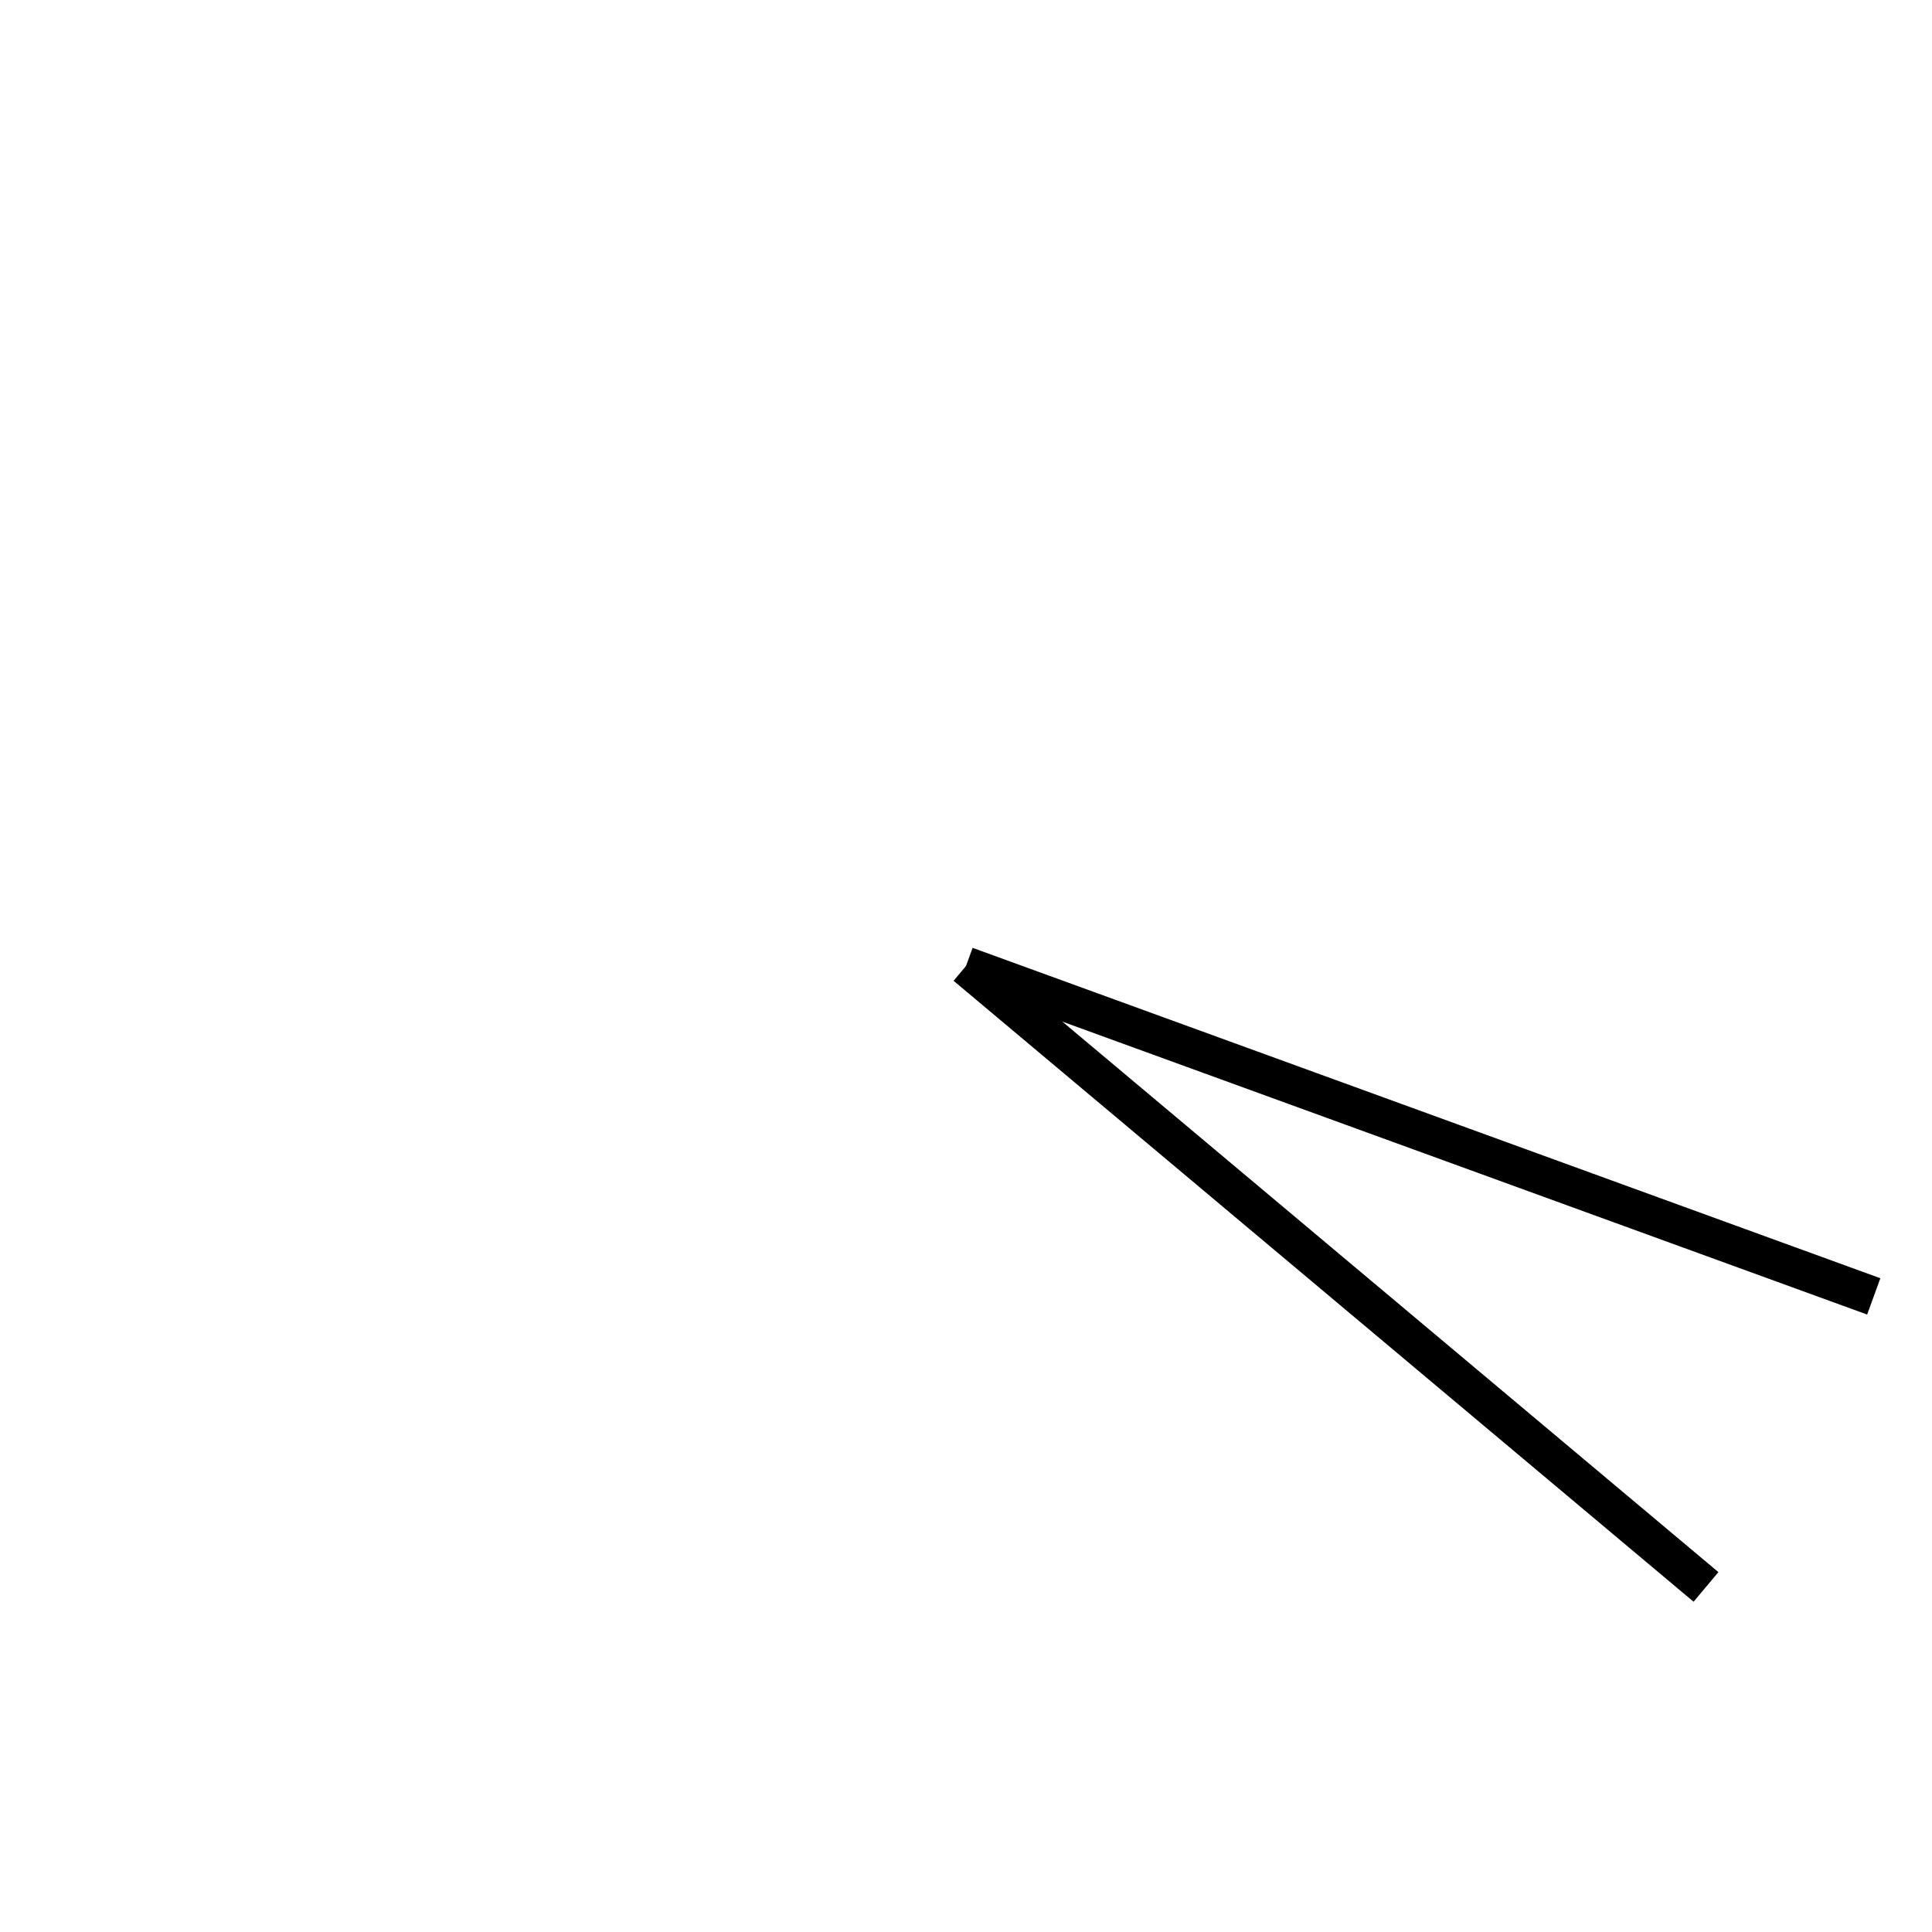
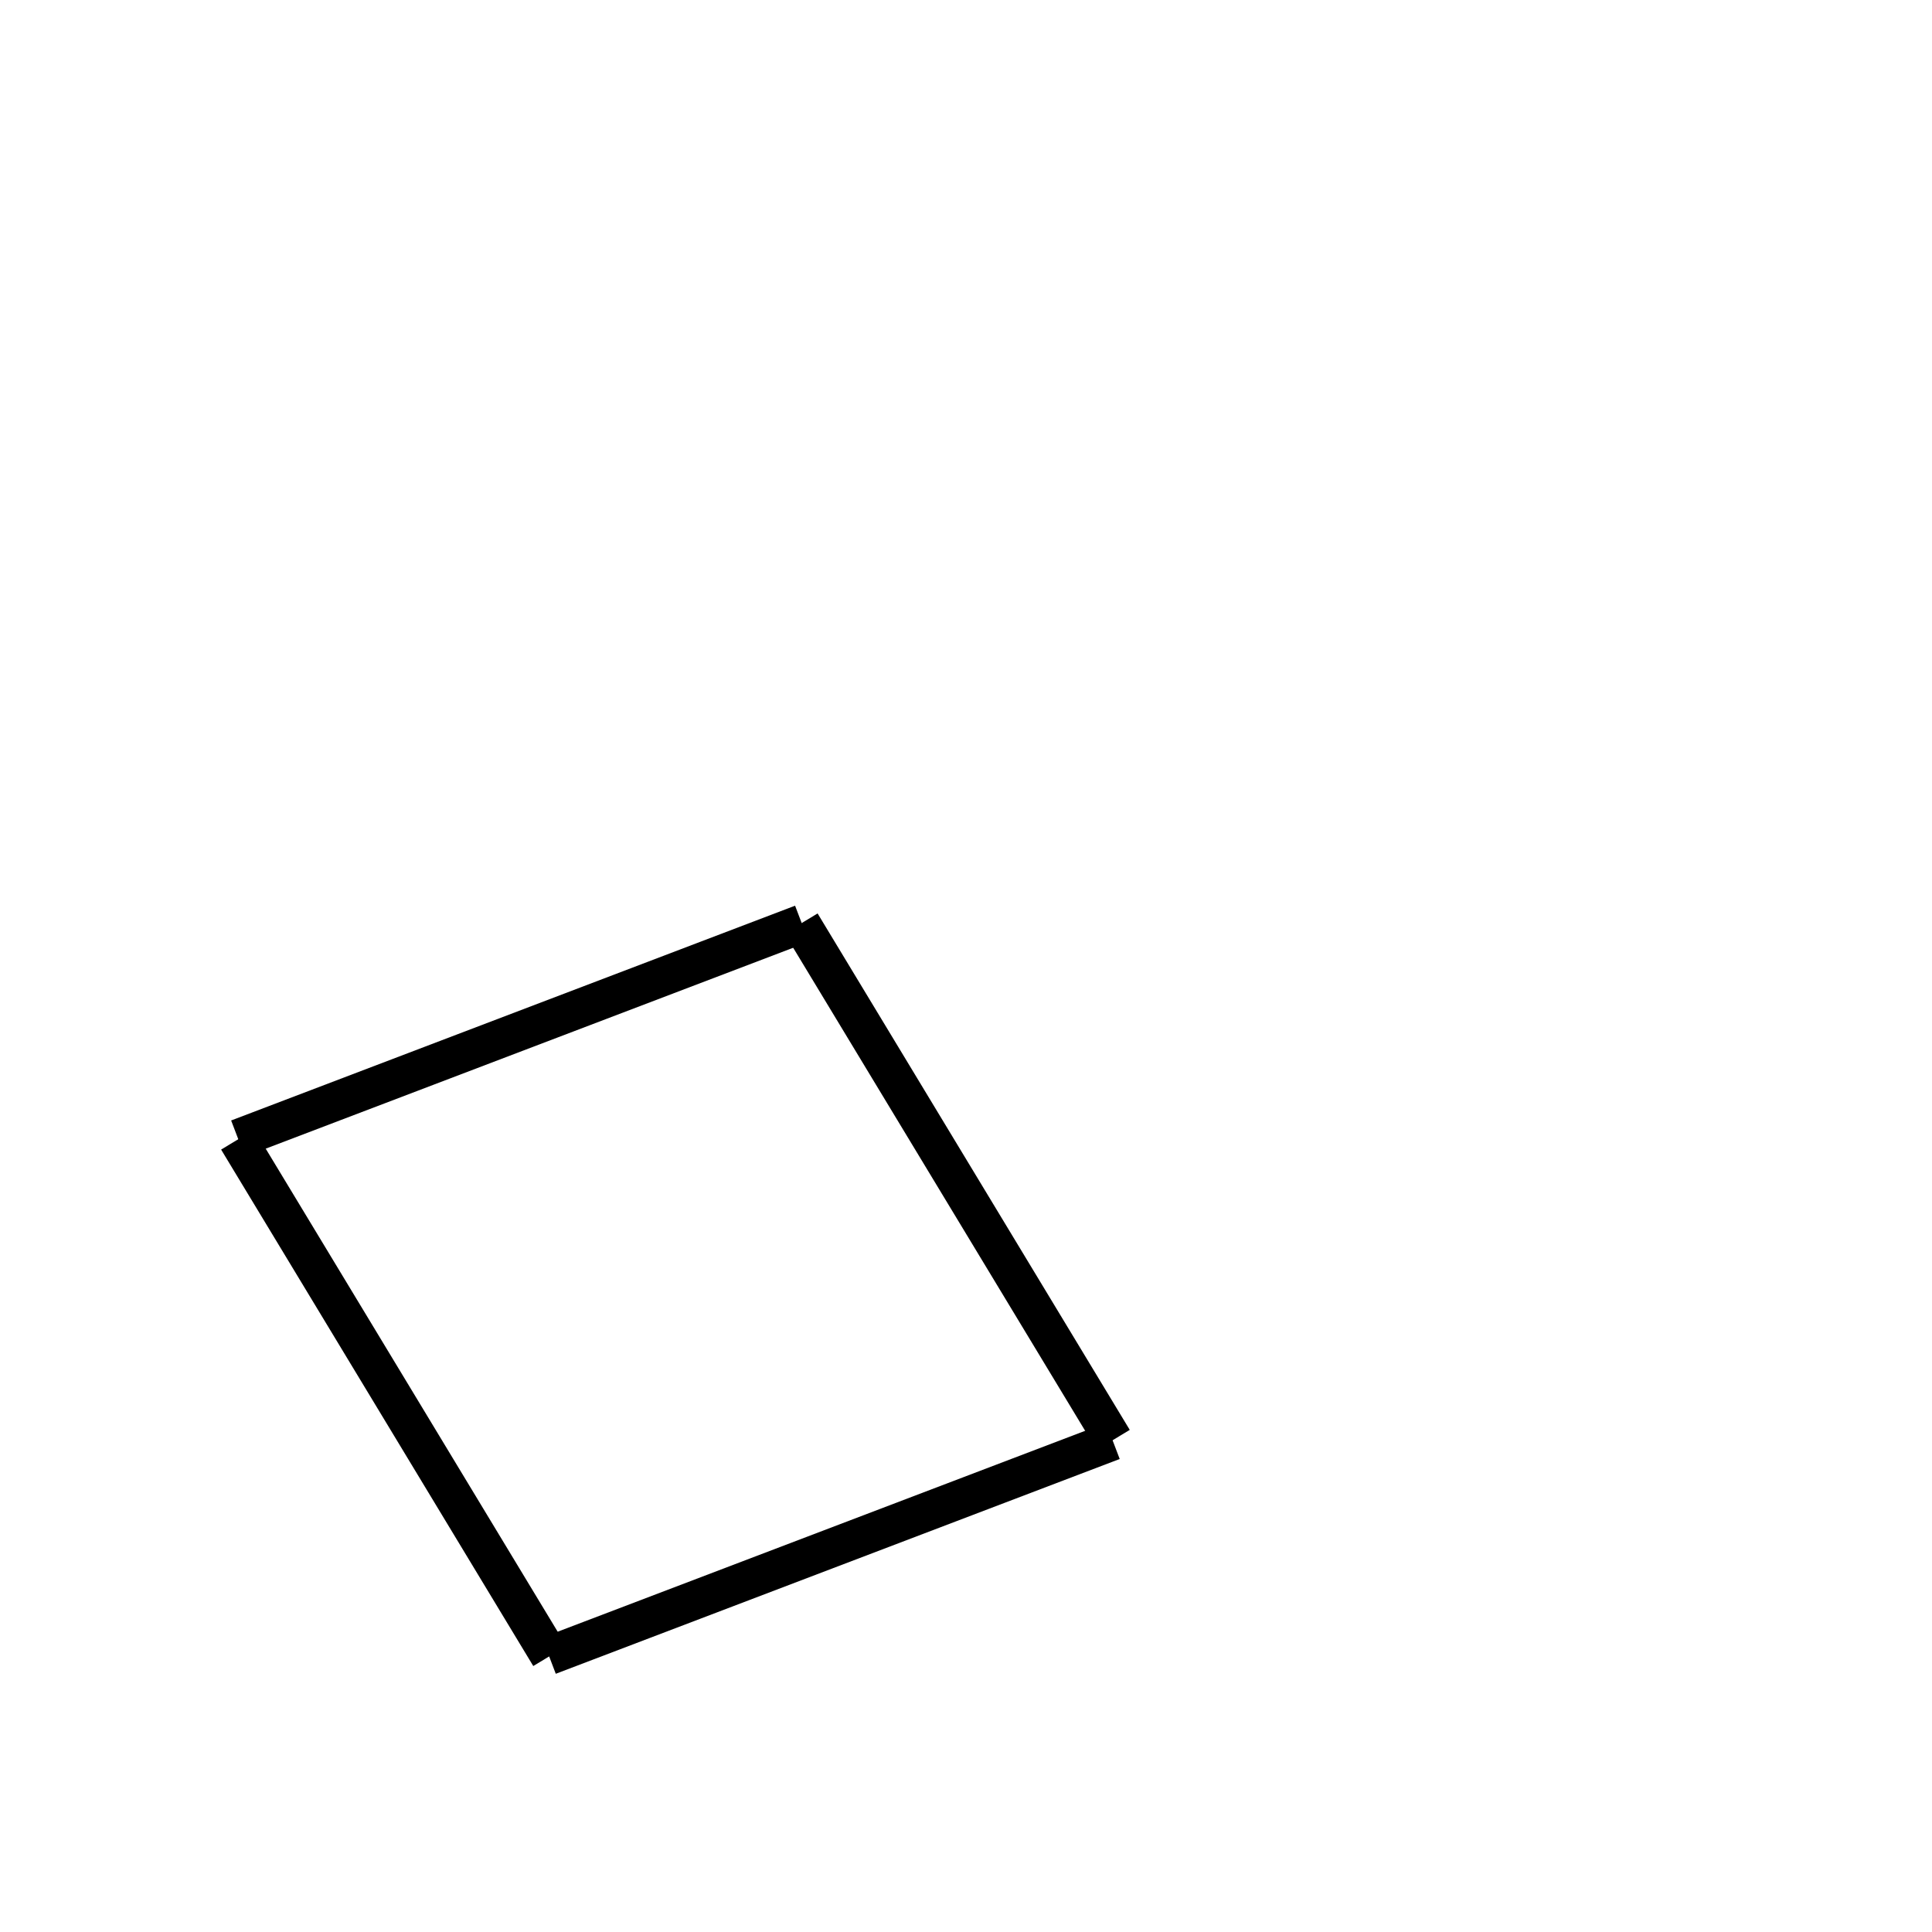
<svg xmlns="http://www.w3.org/2000/svg" height="100" width="100">
-   <line x1="50.0" y1="50.0" x2="96.985" y2="67.101" stroke-width="2" stroke="black" />
-   <line x1="50.0" y1="50.0" x2="88.302" y2="82.139" stroke-width="2" stroke="black" />
+   <line x1="28.458" y1="85.716" x2="12.301" y2="58.985" stroke-width="2" stroke="black" />
+   <line x1="12.32" y1="58.93" x2="41.509" y2="47.813" stroke-width="2" stroke="black" />
+   <line x1="57.62" y1="74.528" x2="41.463" y2="47.797" stroke-width="2" stroke="black" />
+   <line x1="28.411" y1="85.7" x2="57.6" y2="74.583" stroke-width="2" stroke="black" />
</svg>
